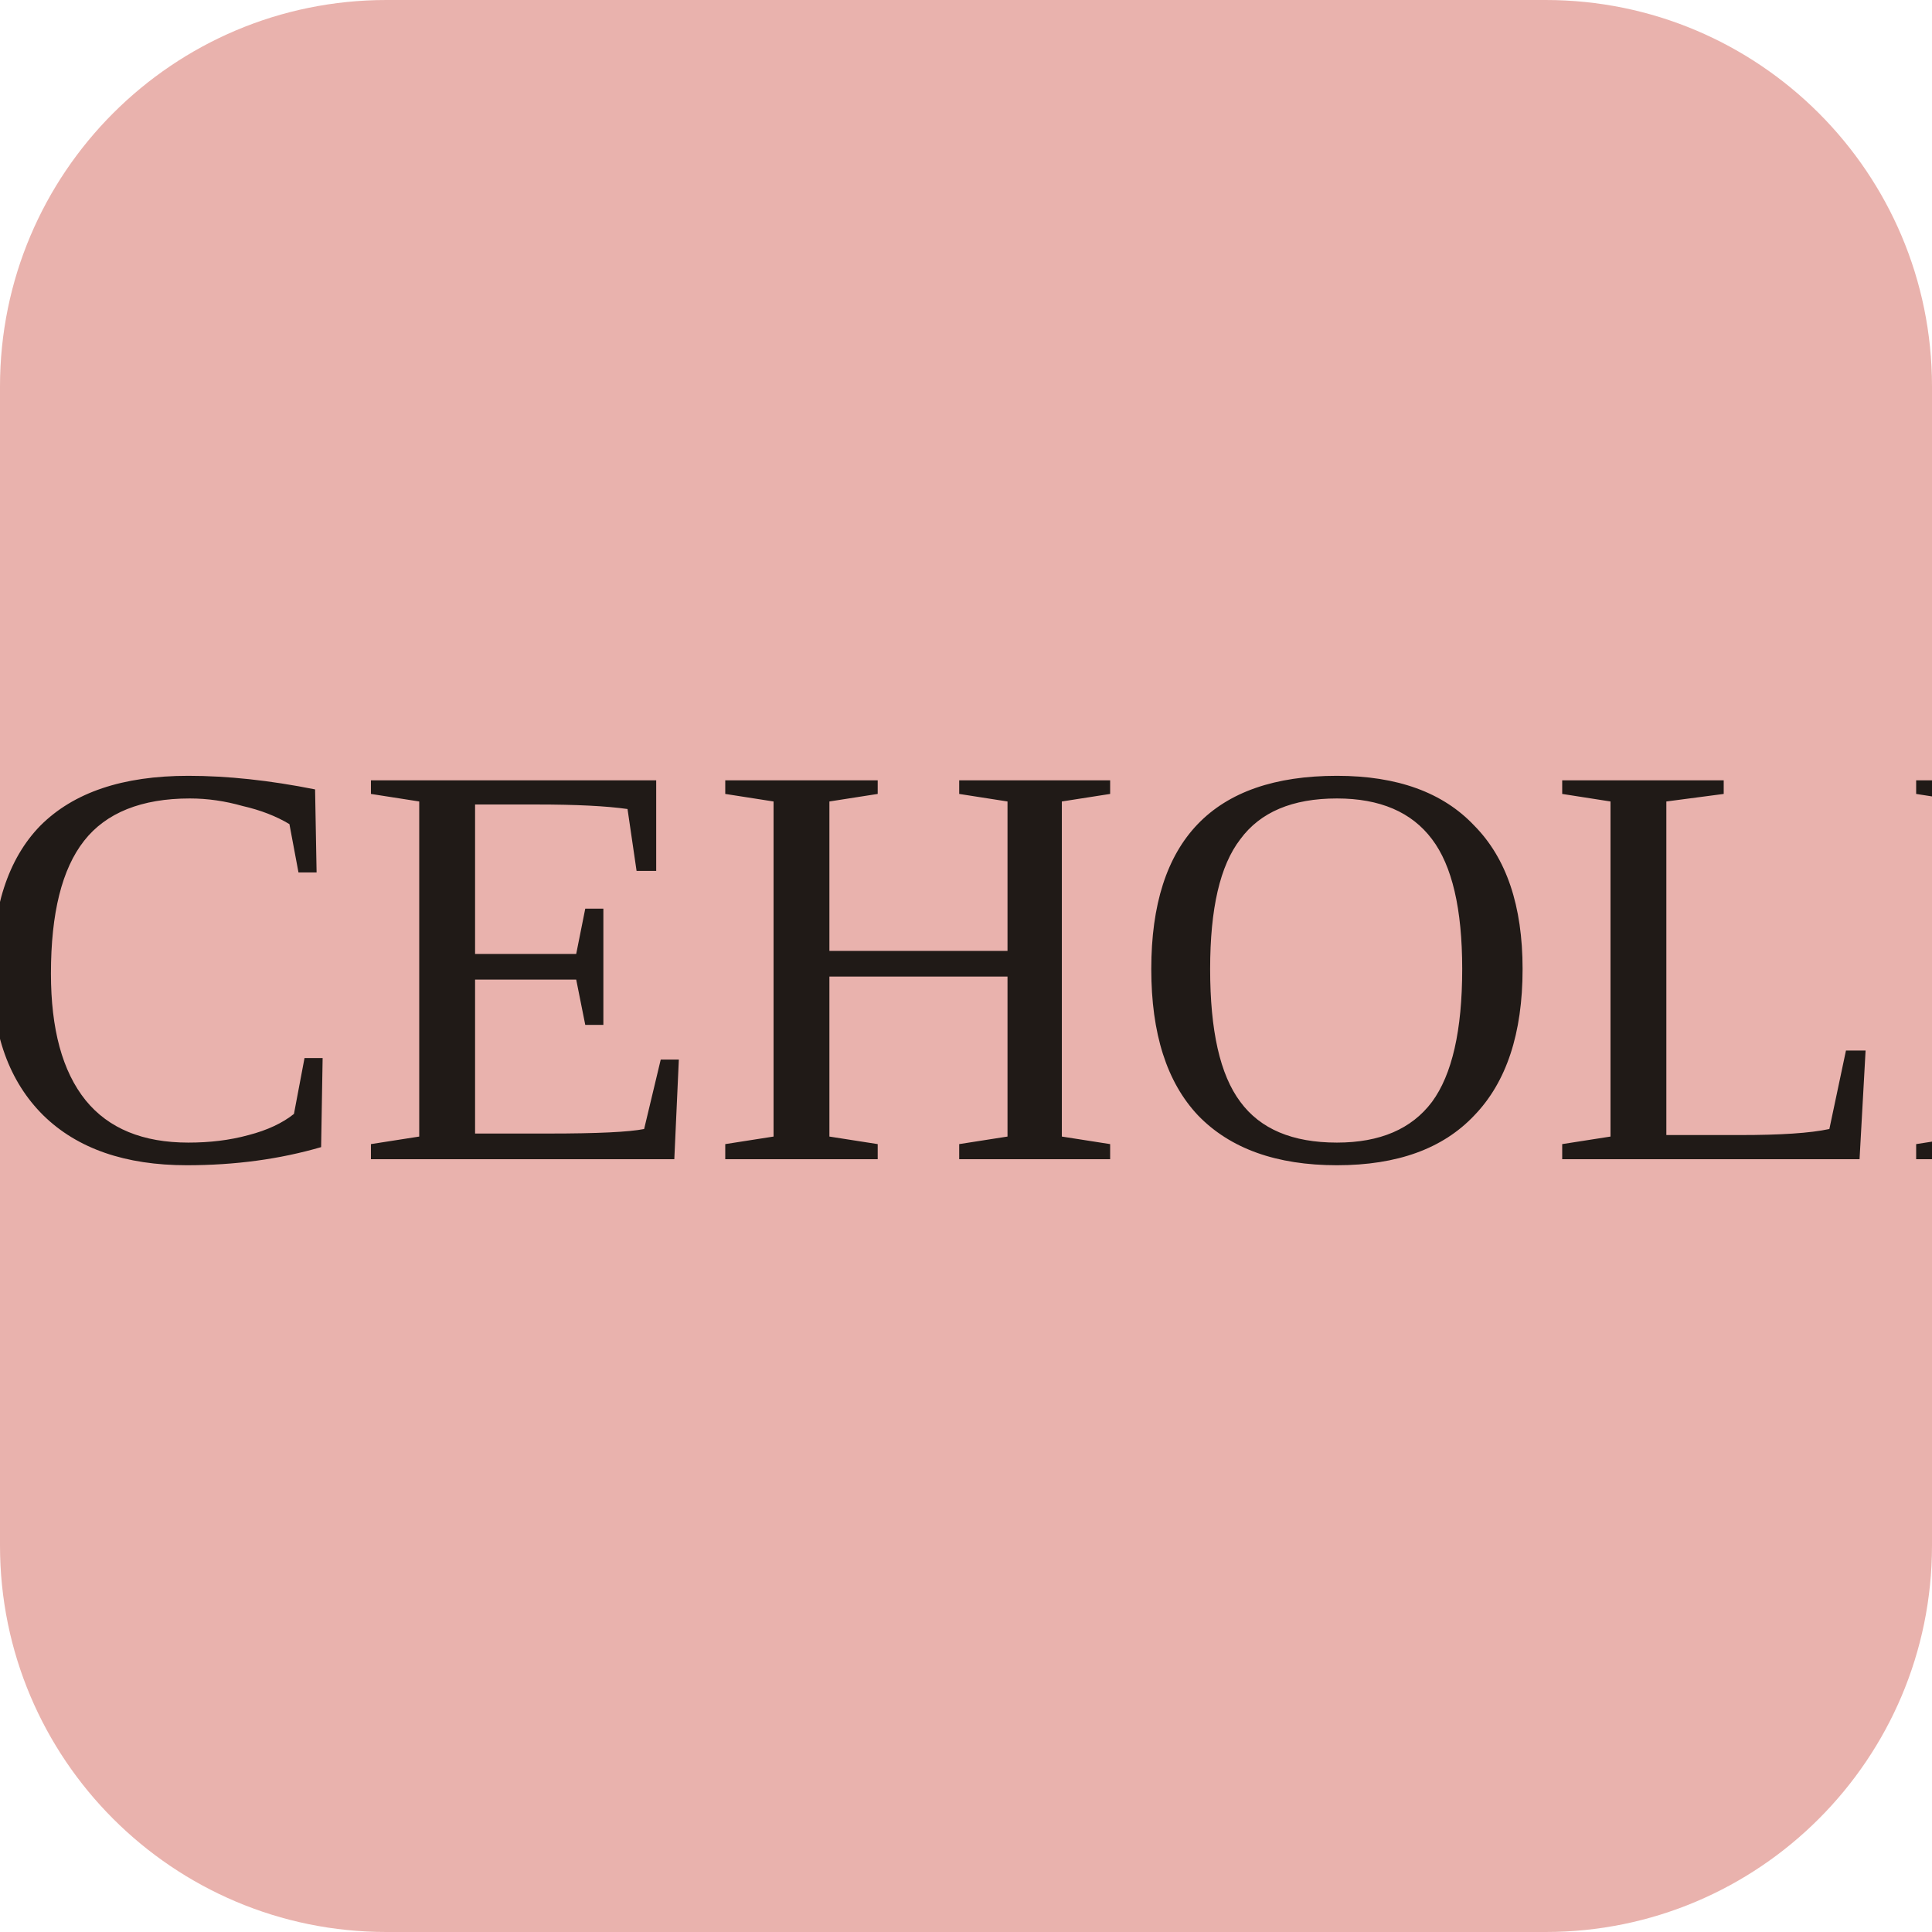
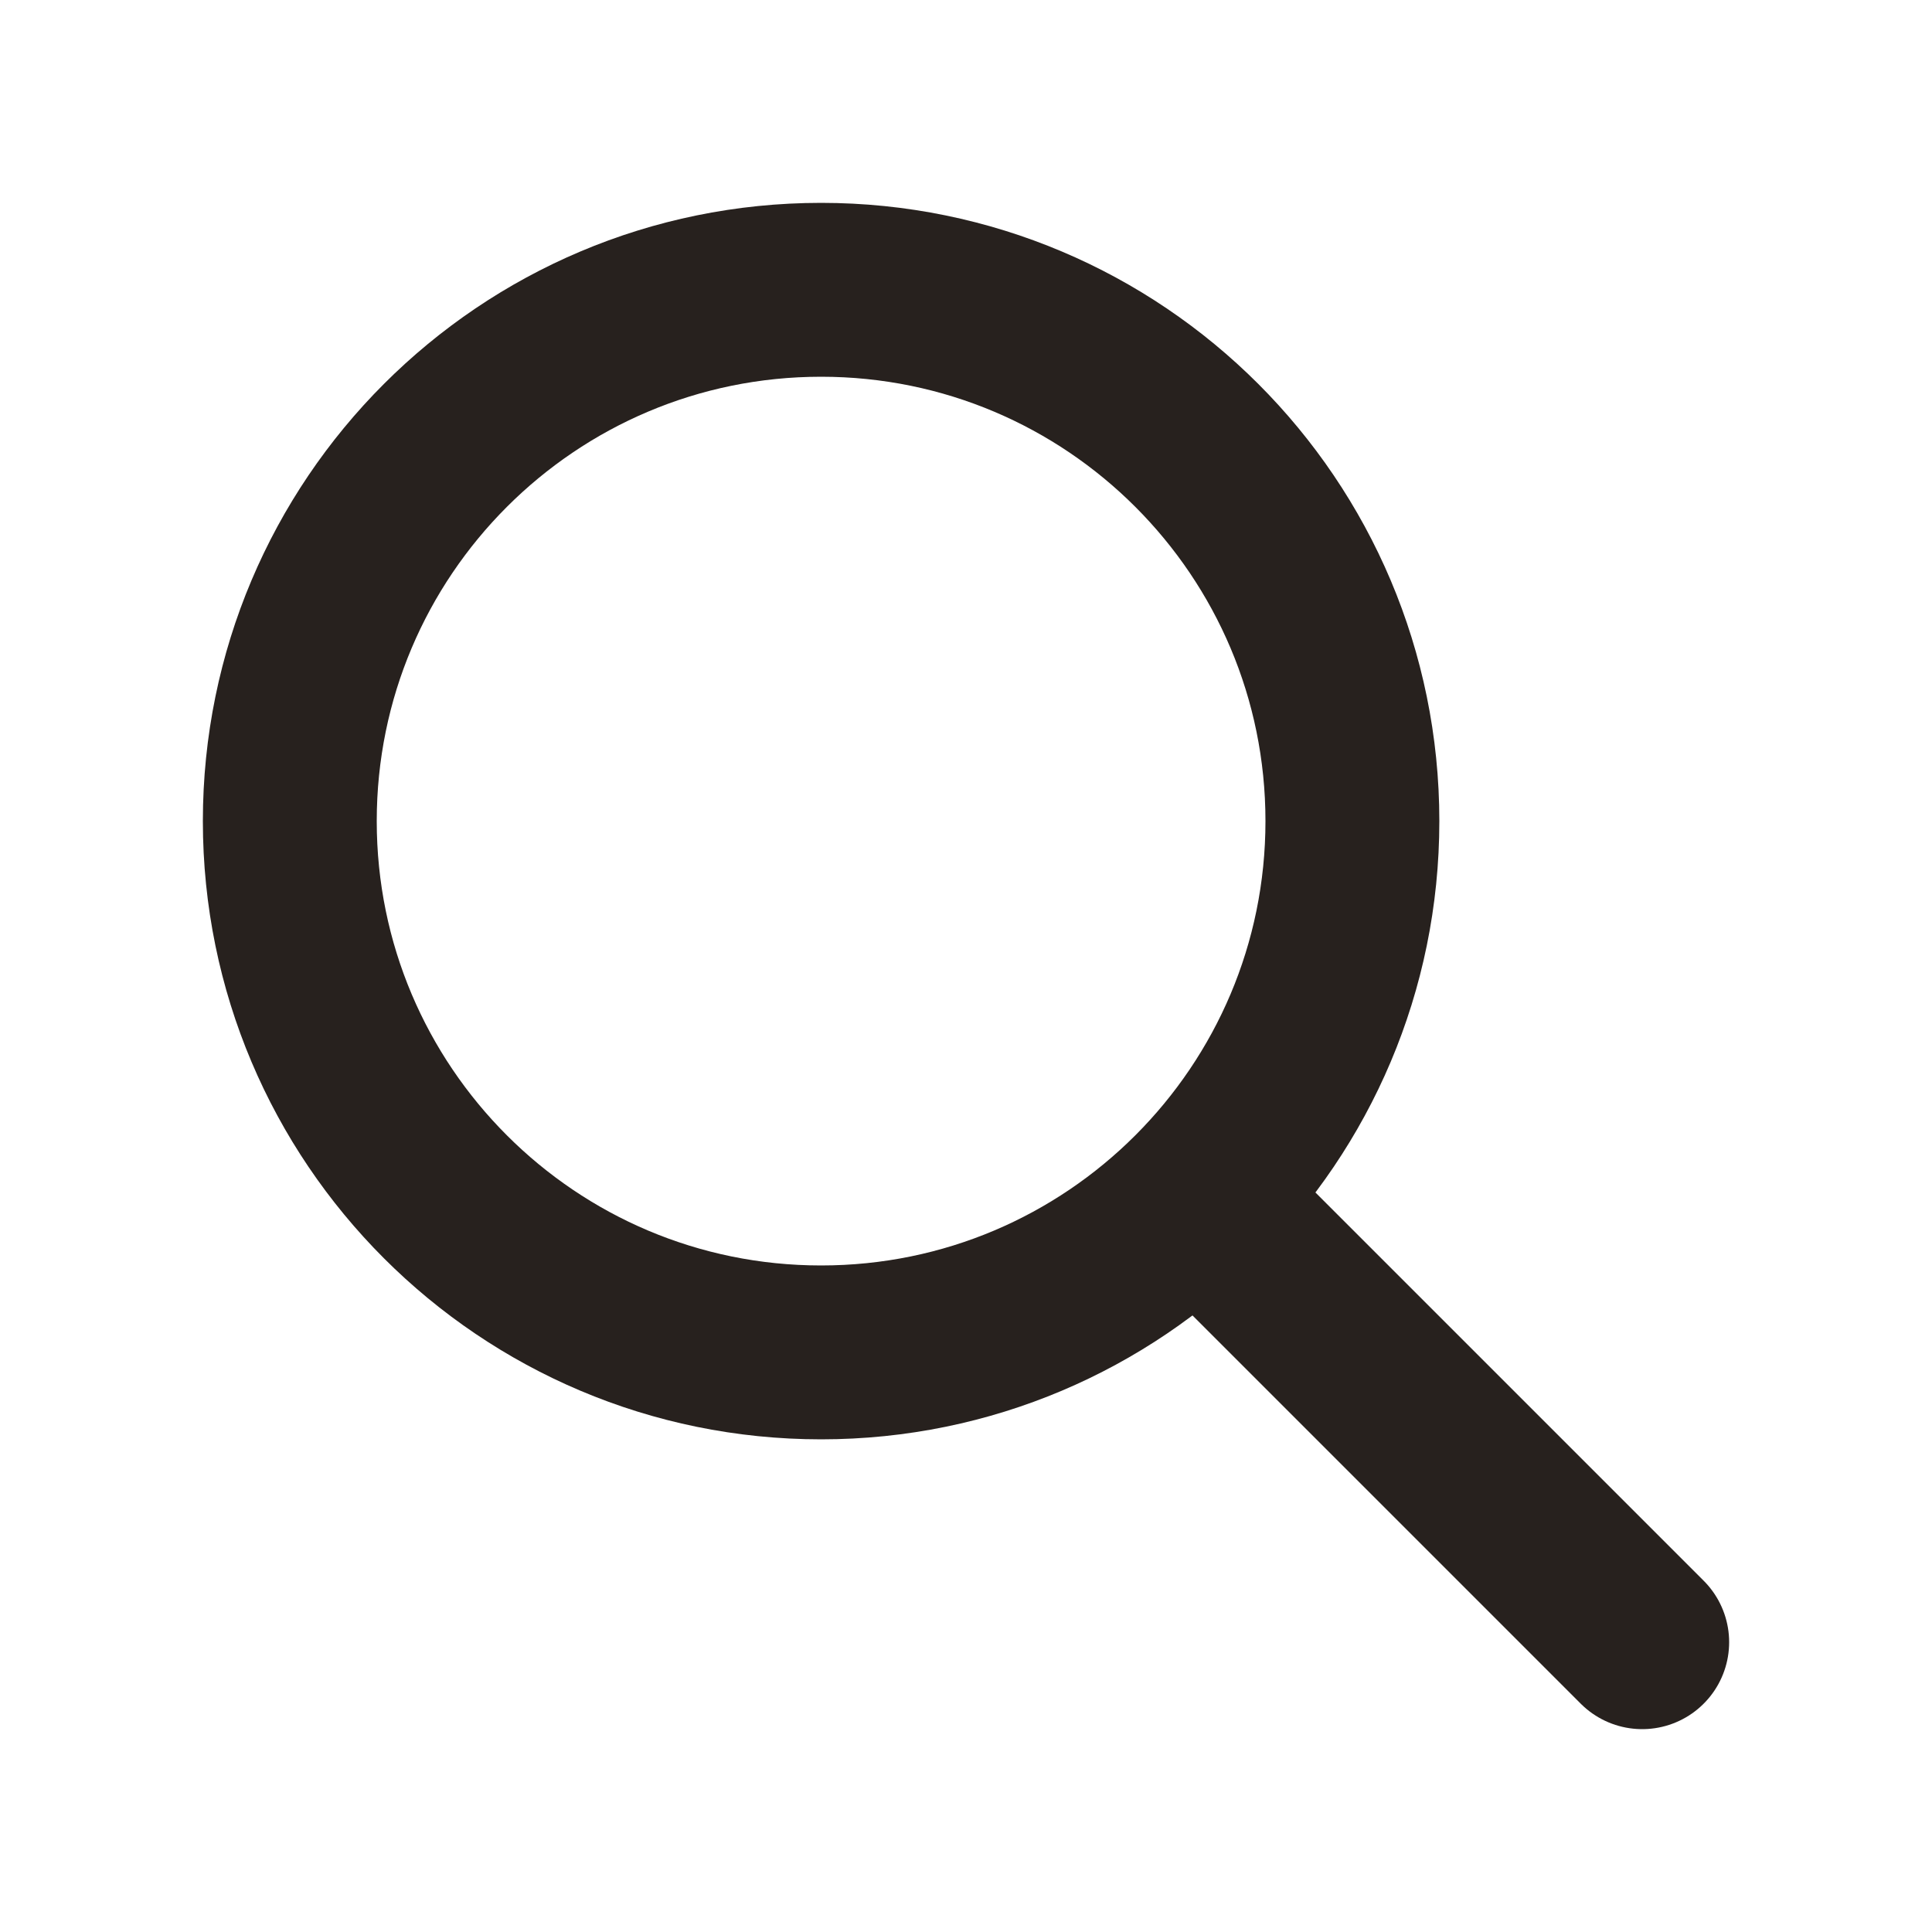
- <svg xmlns="http://www.w3.org/2000/svg" width="20" height="20" viewBox="0 0 20 20">
-   <rect width="20" height="20" rx="4" fill="#c93f31" opacity=".4" />
-   <text x="50%" y="60%" font-size="6" text-anchor="middle" fill="#201a17">PLACEHOLDER</text>
+ <svg xmlns="http://www.w3.org/2000/svg" preserveAspectRatio="none" overflow="visible" style="display: block;" width="20" height="20" viewBox="0 0 20 20" fill="none">
+   <g id="Icon / Search">
+     <path id="Vector" d="M8.5 14C11.538 14 14 11.538 14 8.5C14 5.462 11.538 3 8.5 3C5.462 3 3 5.462 3 8.5C3 11.538 5.462 14 8.5 14Z" stroke="#27211E" stroke-width="1.8" />
+     <path id="Vector_2" d="M12.5 12.5L17 17" stroke="#27211E" stroke-width="1.8" stroke-linecap="round" />
+   </g>
</svg>
